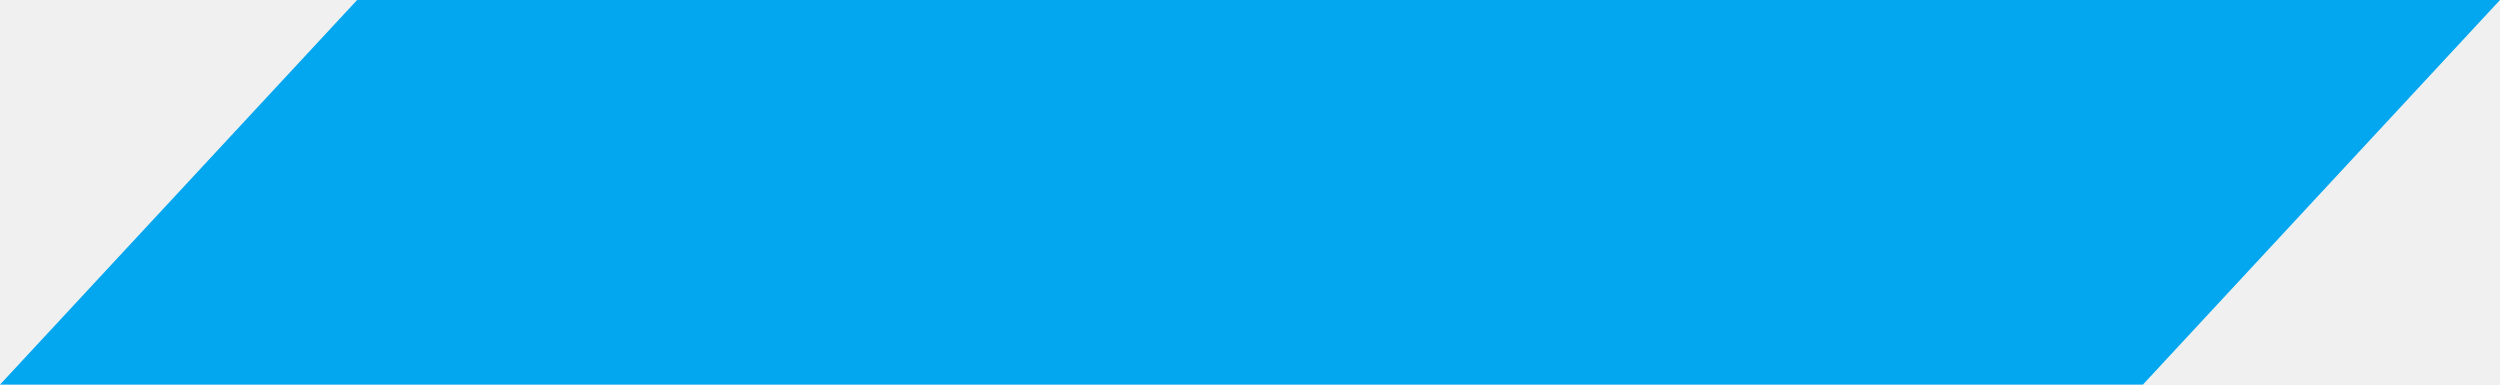
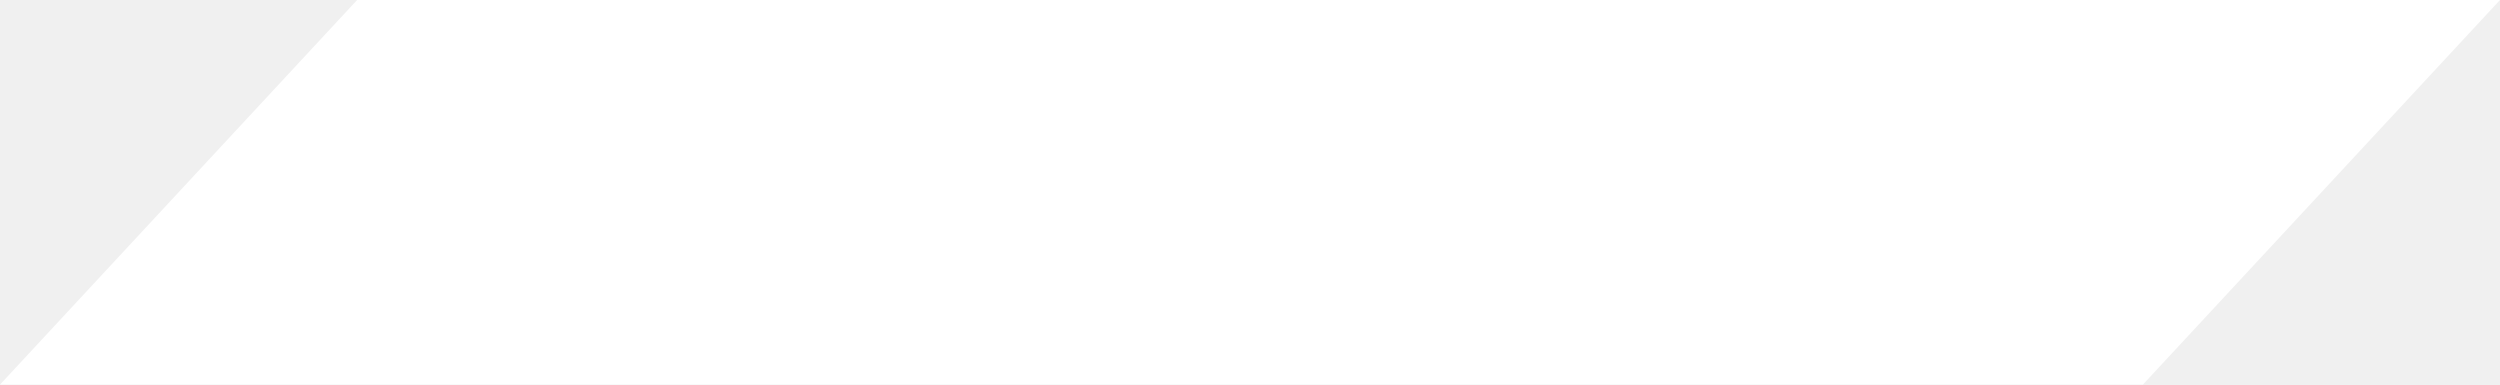
<svg xmlns="http://www.w3.org/2000/svg" version="1.1" width="13px" height="2px">
-   <g transform="matrix(1 0 0 1 -23 0 )">
-     <path d="M 0 2  L 1.857 0  L 13 0  L 11.143 2  L 0 2  Z " fill-rule="nonzero" fill="#02a7f0" stroke="none" transform="matrix(1 0 0 1 23 0 )" />
+   <g transform="matrix(1 0 0 1 -11 0 )">
+     <path d="M 0 2  L 1.857 0  L 13 0  L 11.143 2  L 0 2  Z " fill-rule="nonzero" fill="#ffffff" stroke="none" transform="matrix(1 0 0 1 11 0 )" />
  </g>
</svg>
